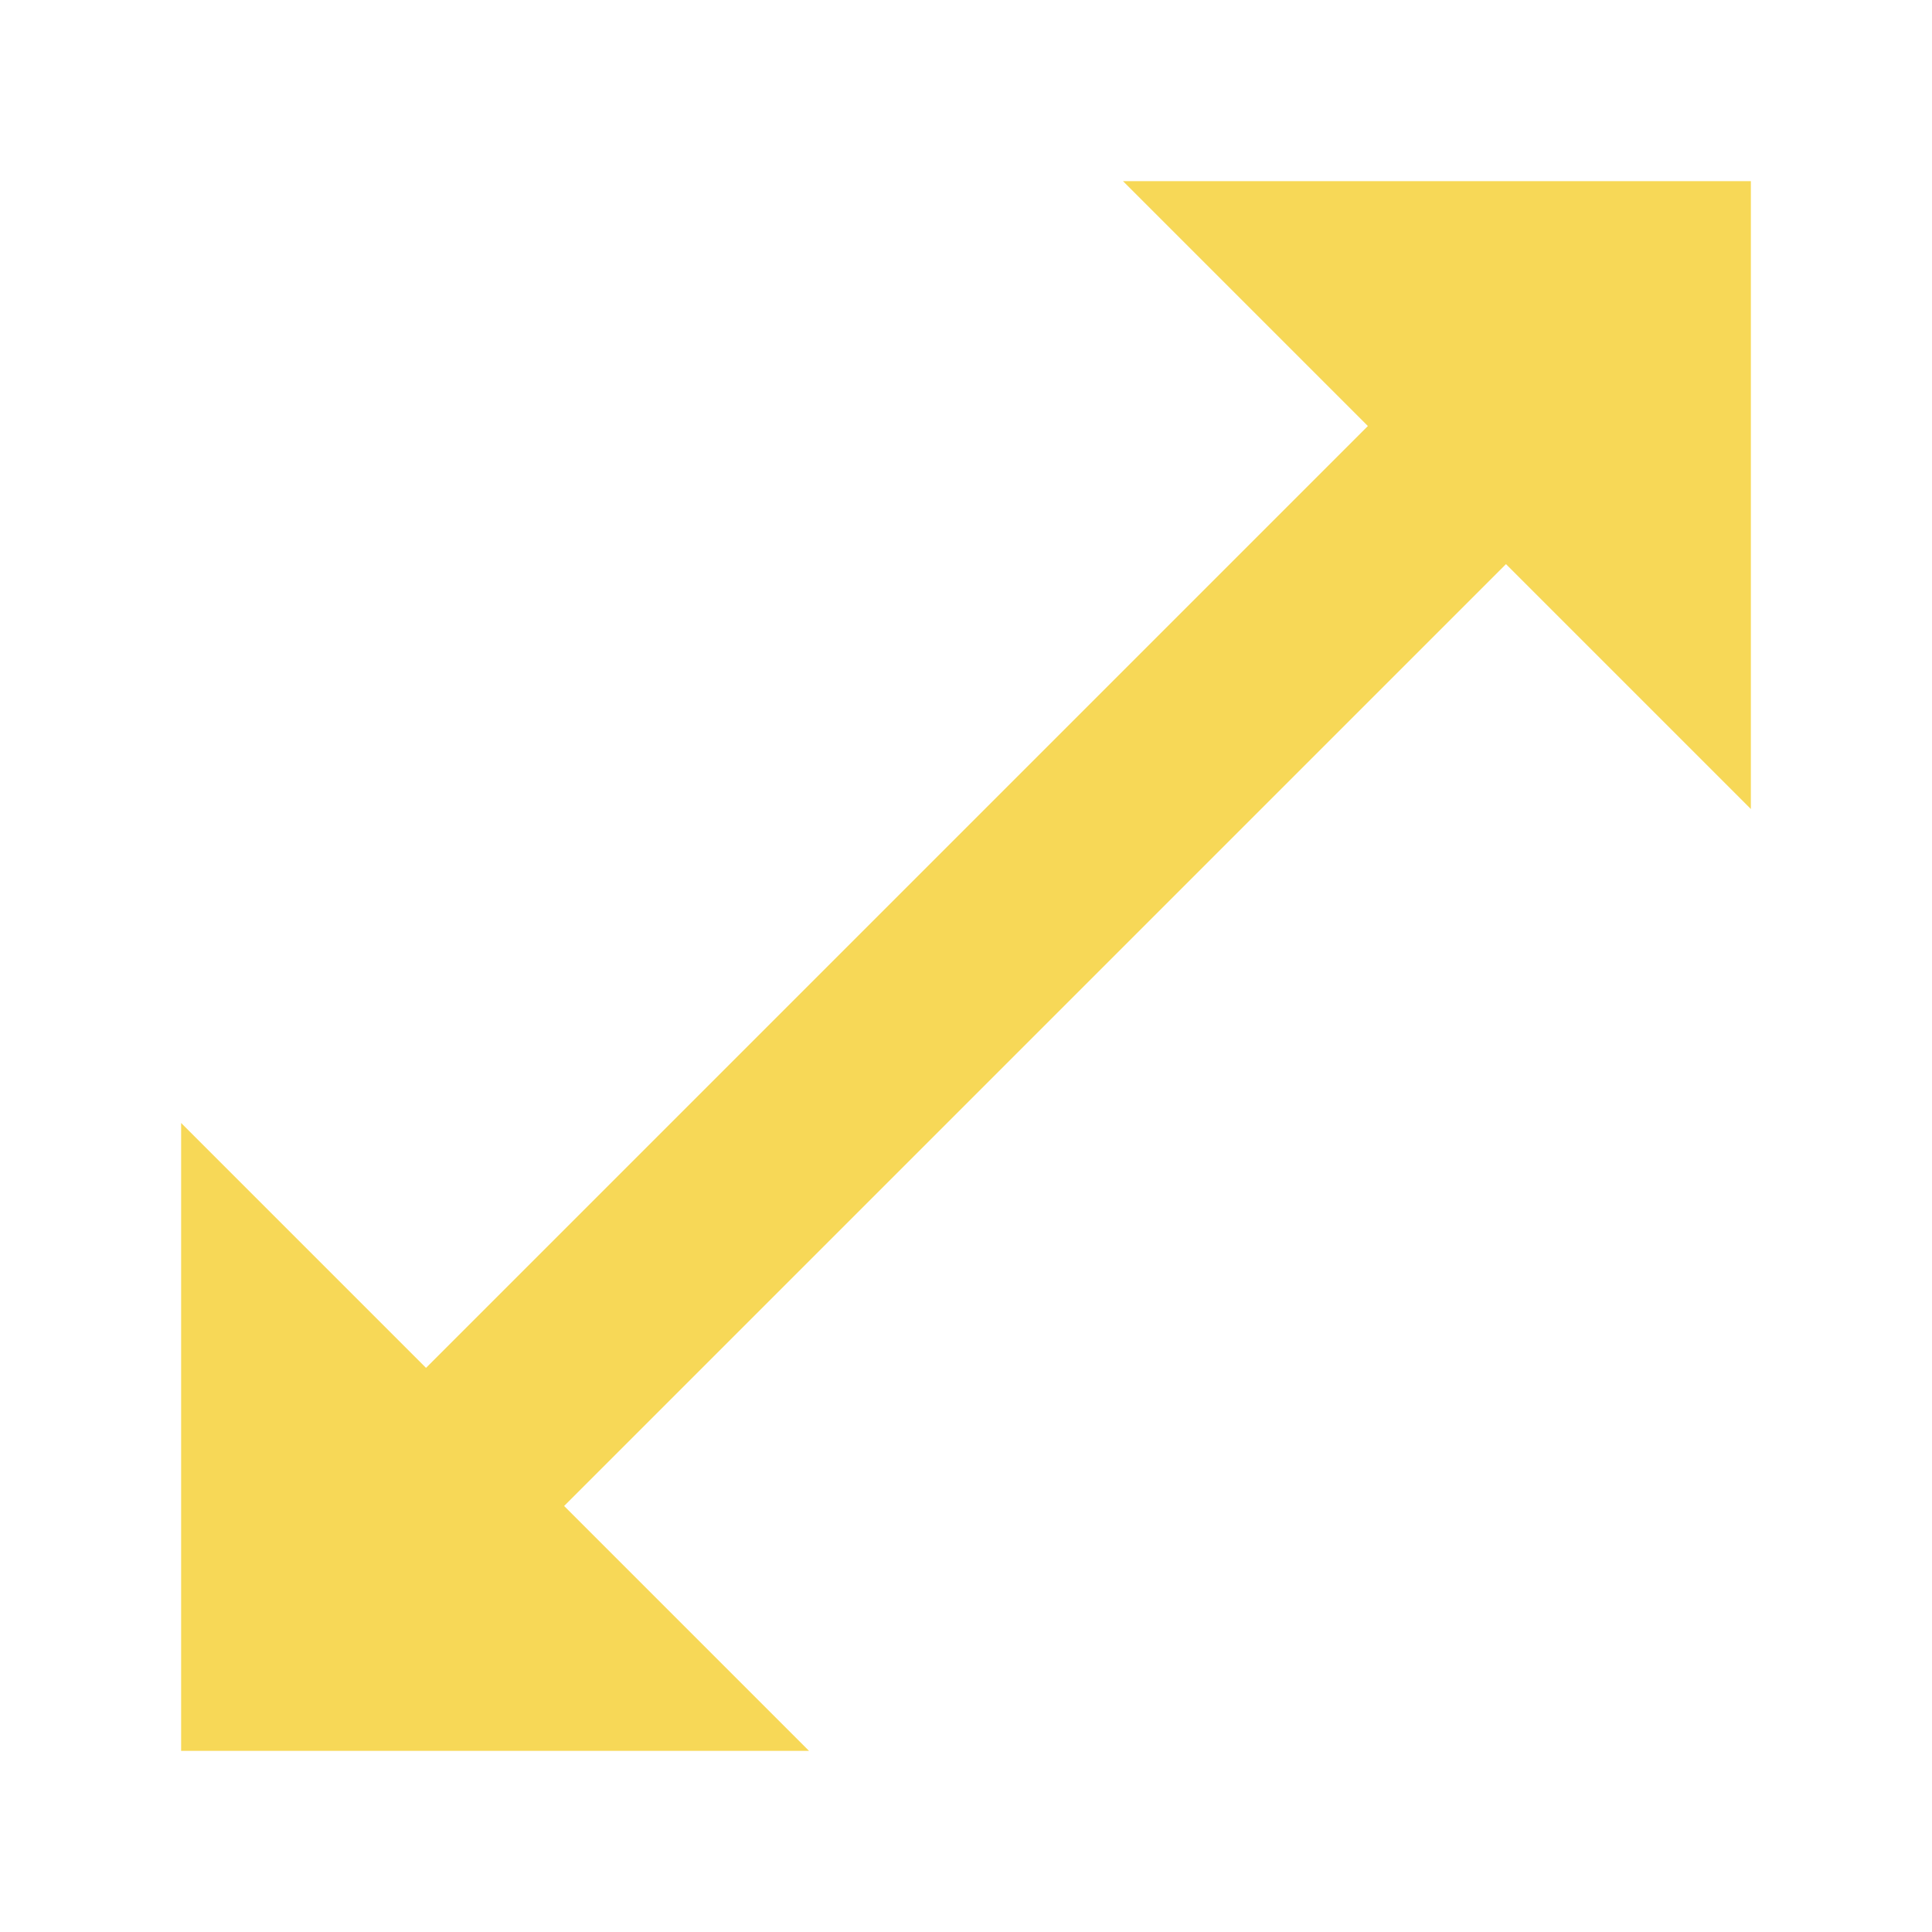
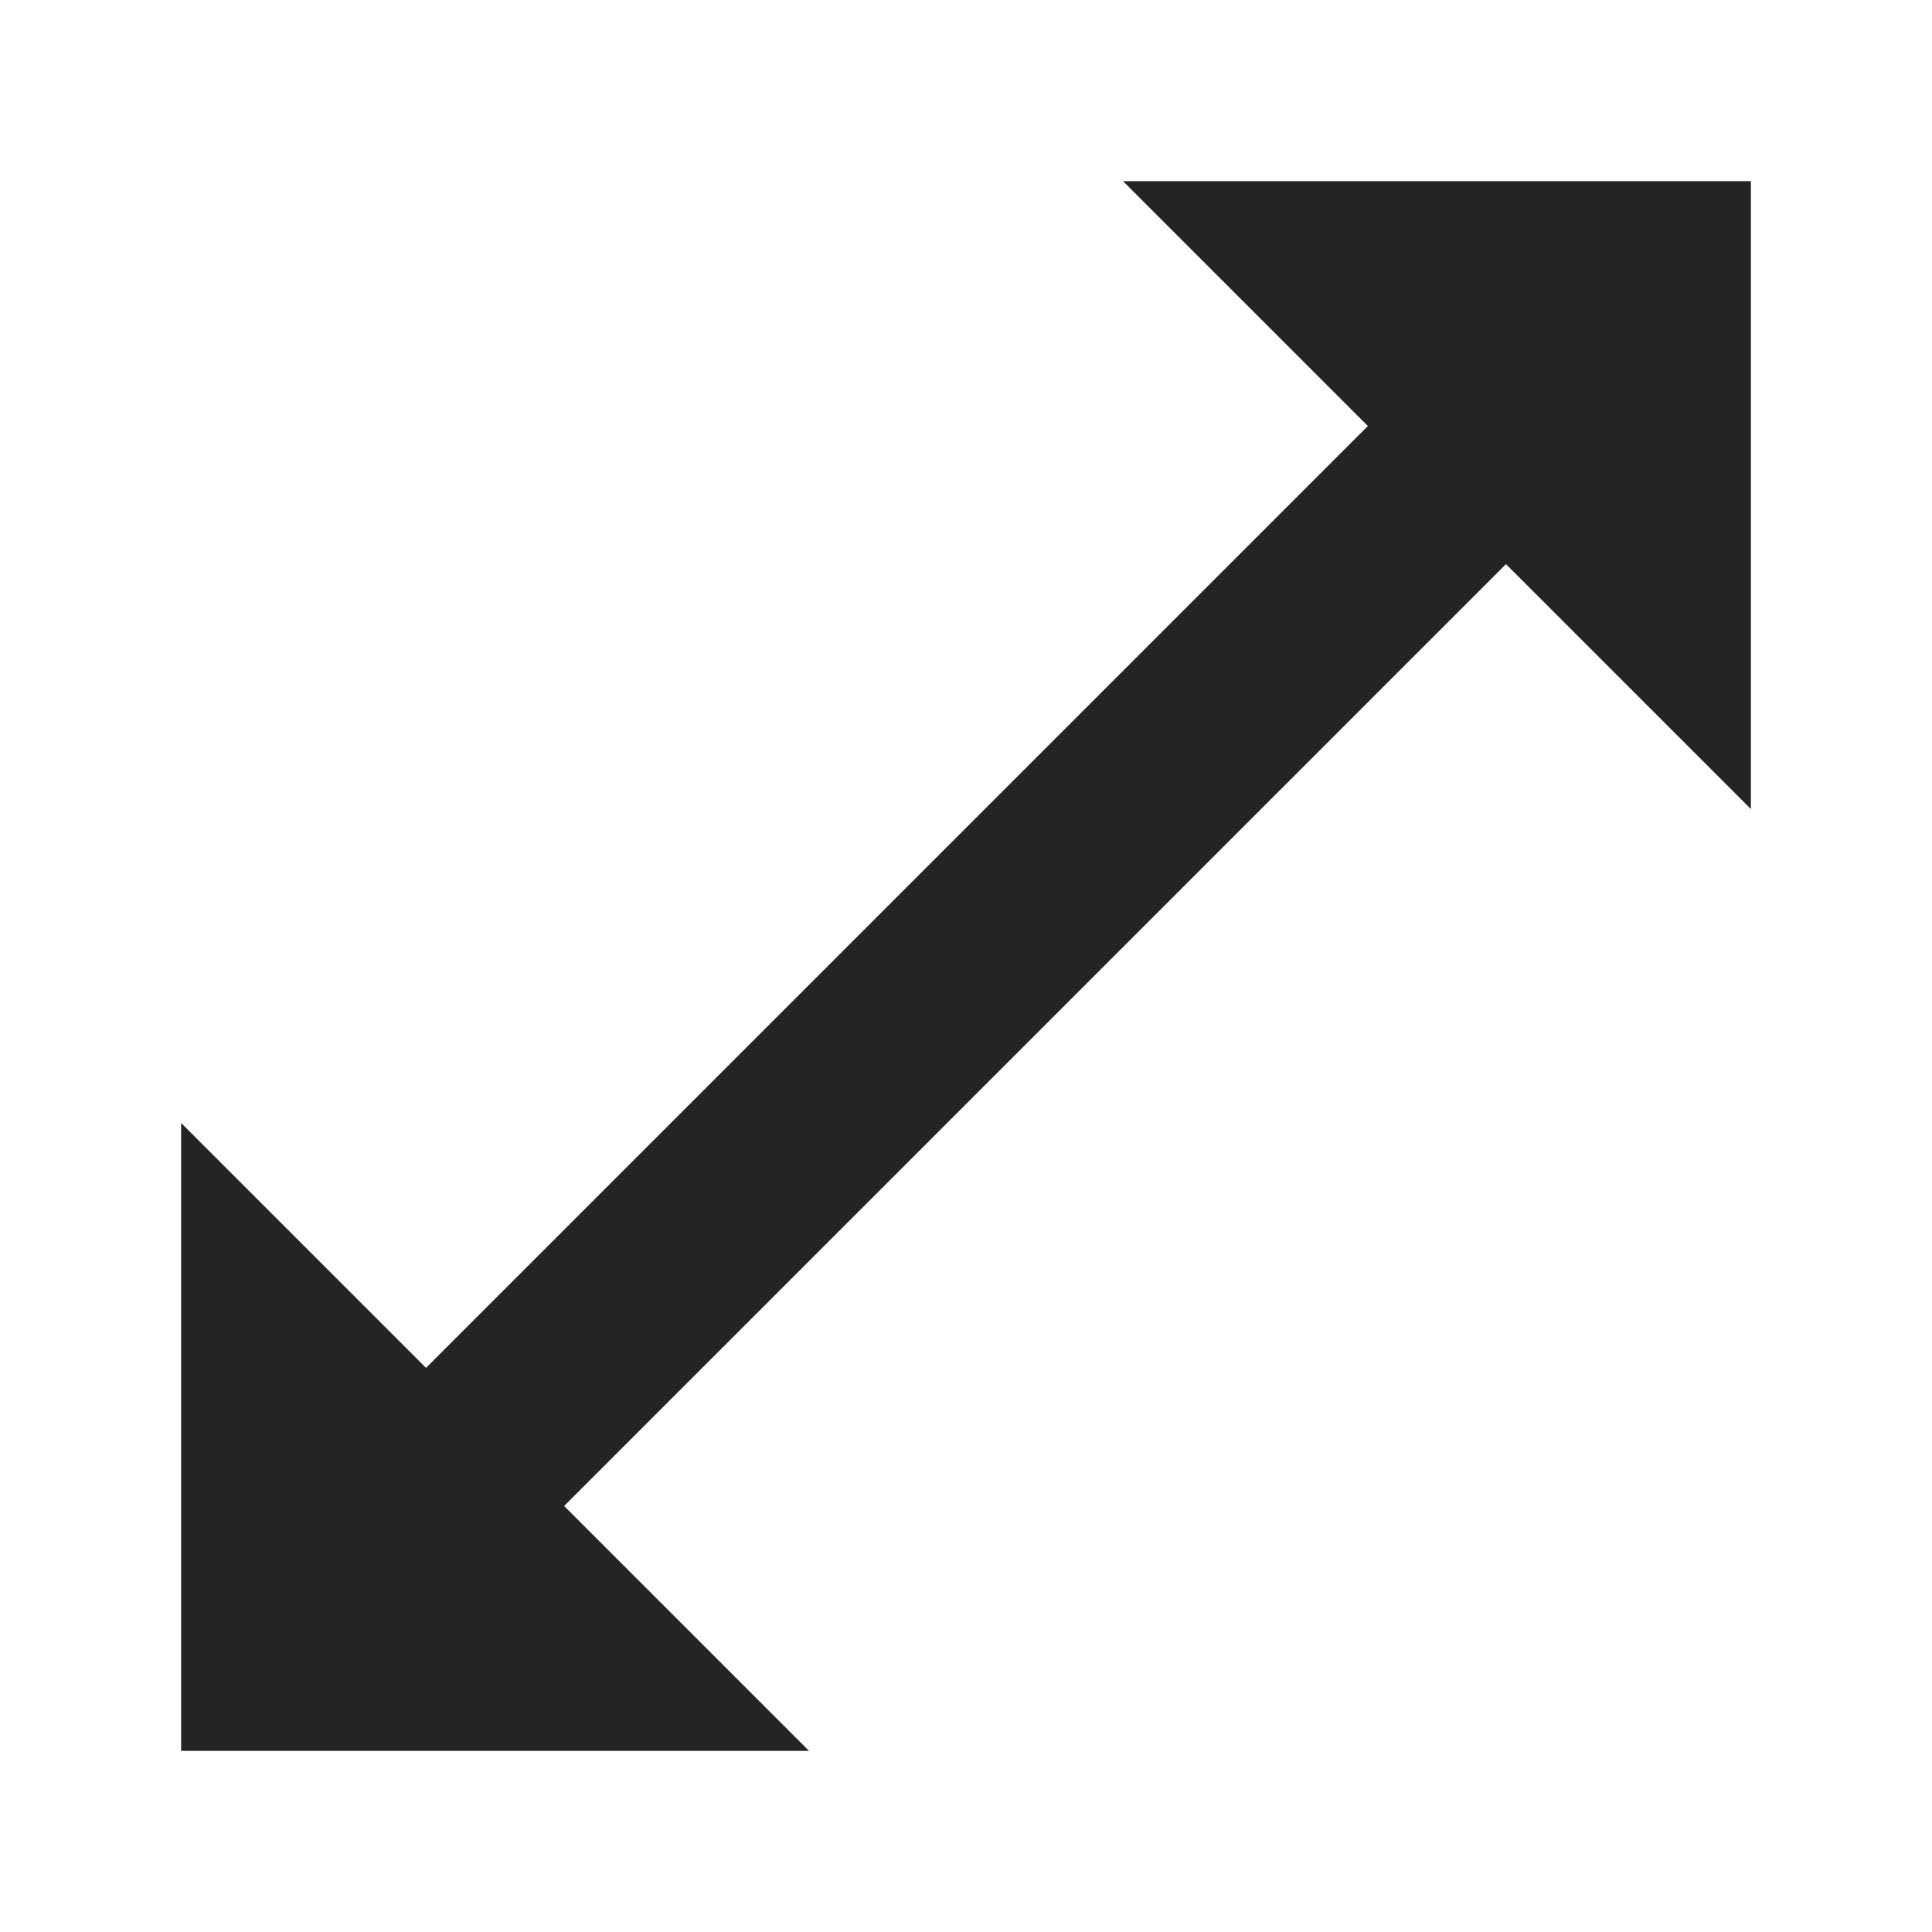
<svg xmlns="http://www.w3.org/2000/svg" width="32" height="32" viewBox="0 0 512 512">
-   <path d="M297.6 48l64.9 64.9-249.6 249.6L48 297.6V464h166.4l-64.9-64.9 249.6-249.6 64.9 64.9V48z" fill="#F7D857" />
+   <path d="M297.6 48l64.9 64.9-249.6 249.6L48 297.6V464h166.4l-64.9-64.9 249.6-249.6 64.9 64.9V48z" fill="#242424" />
</svg>
